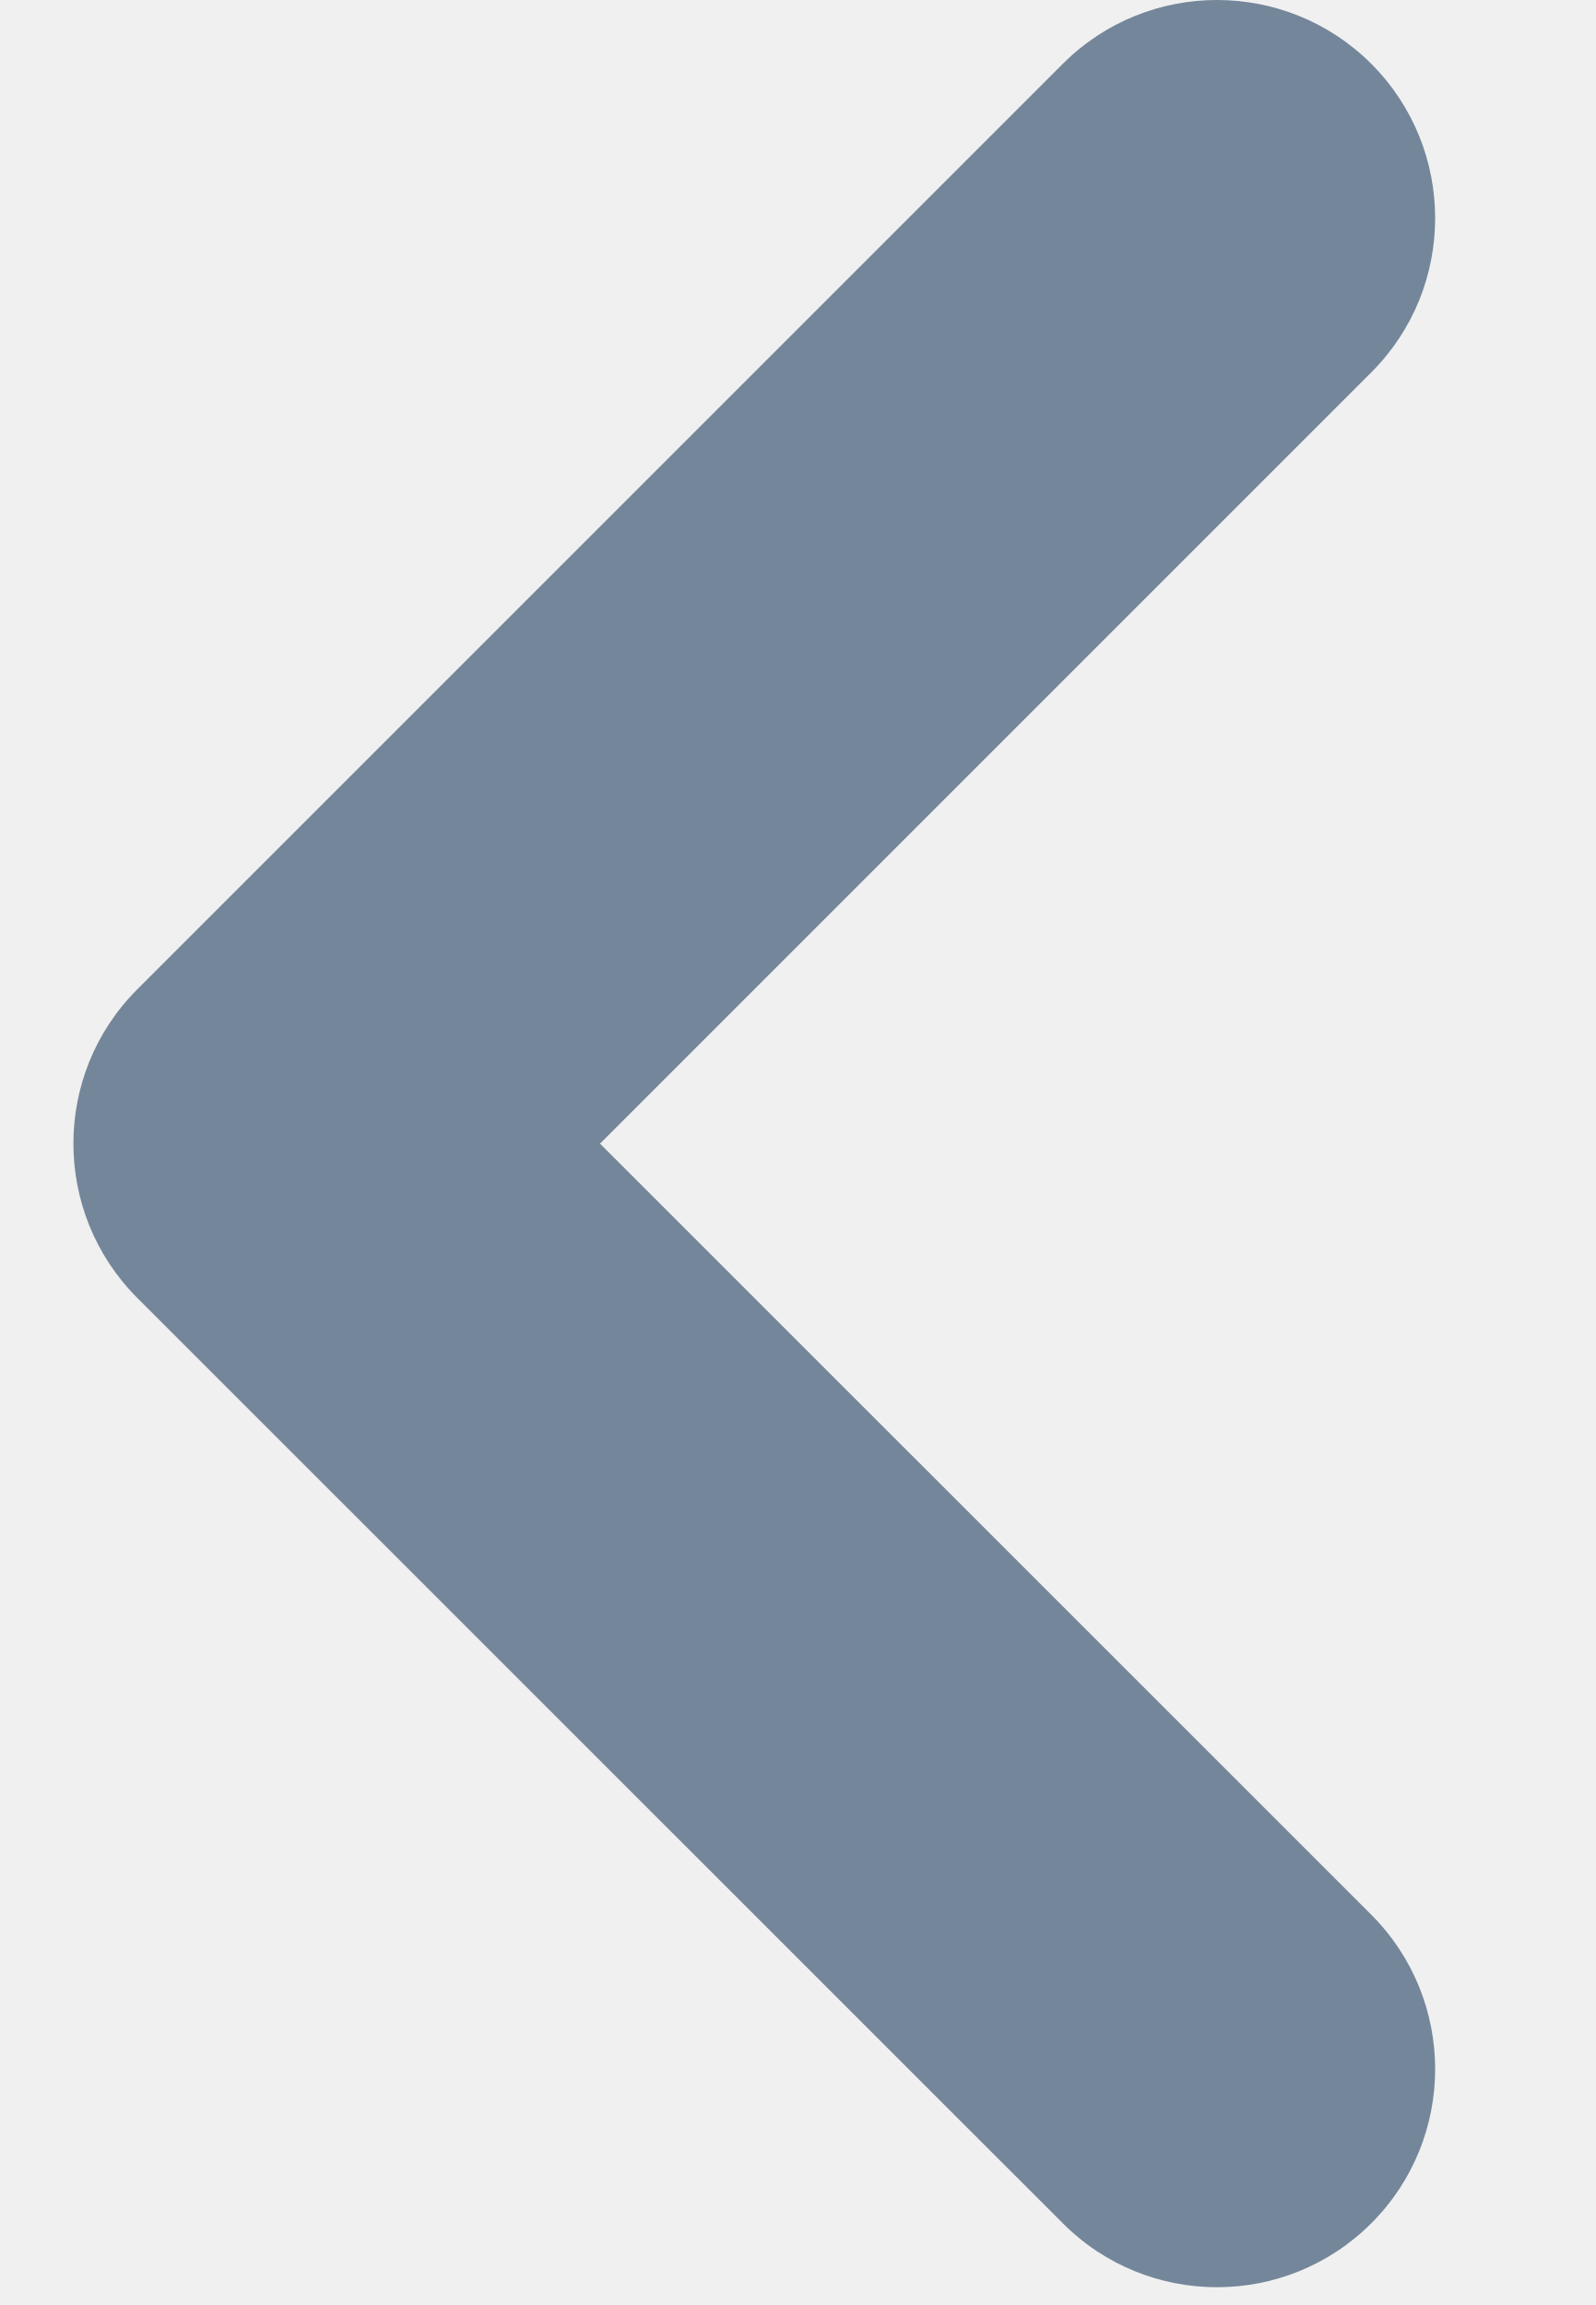
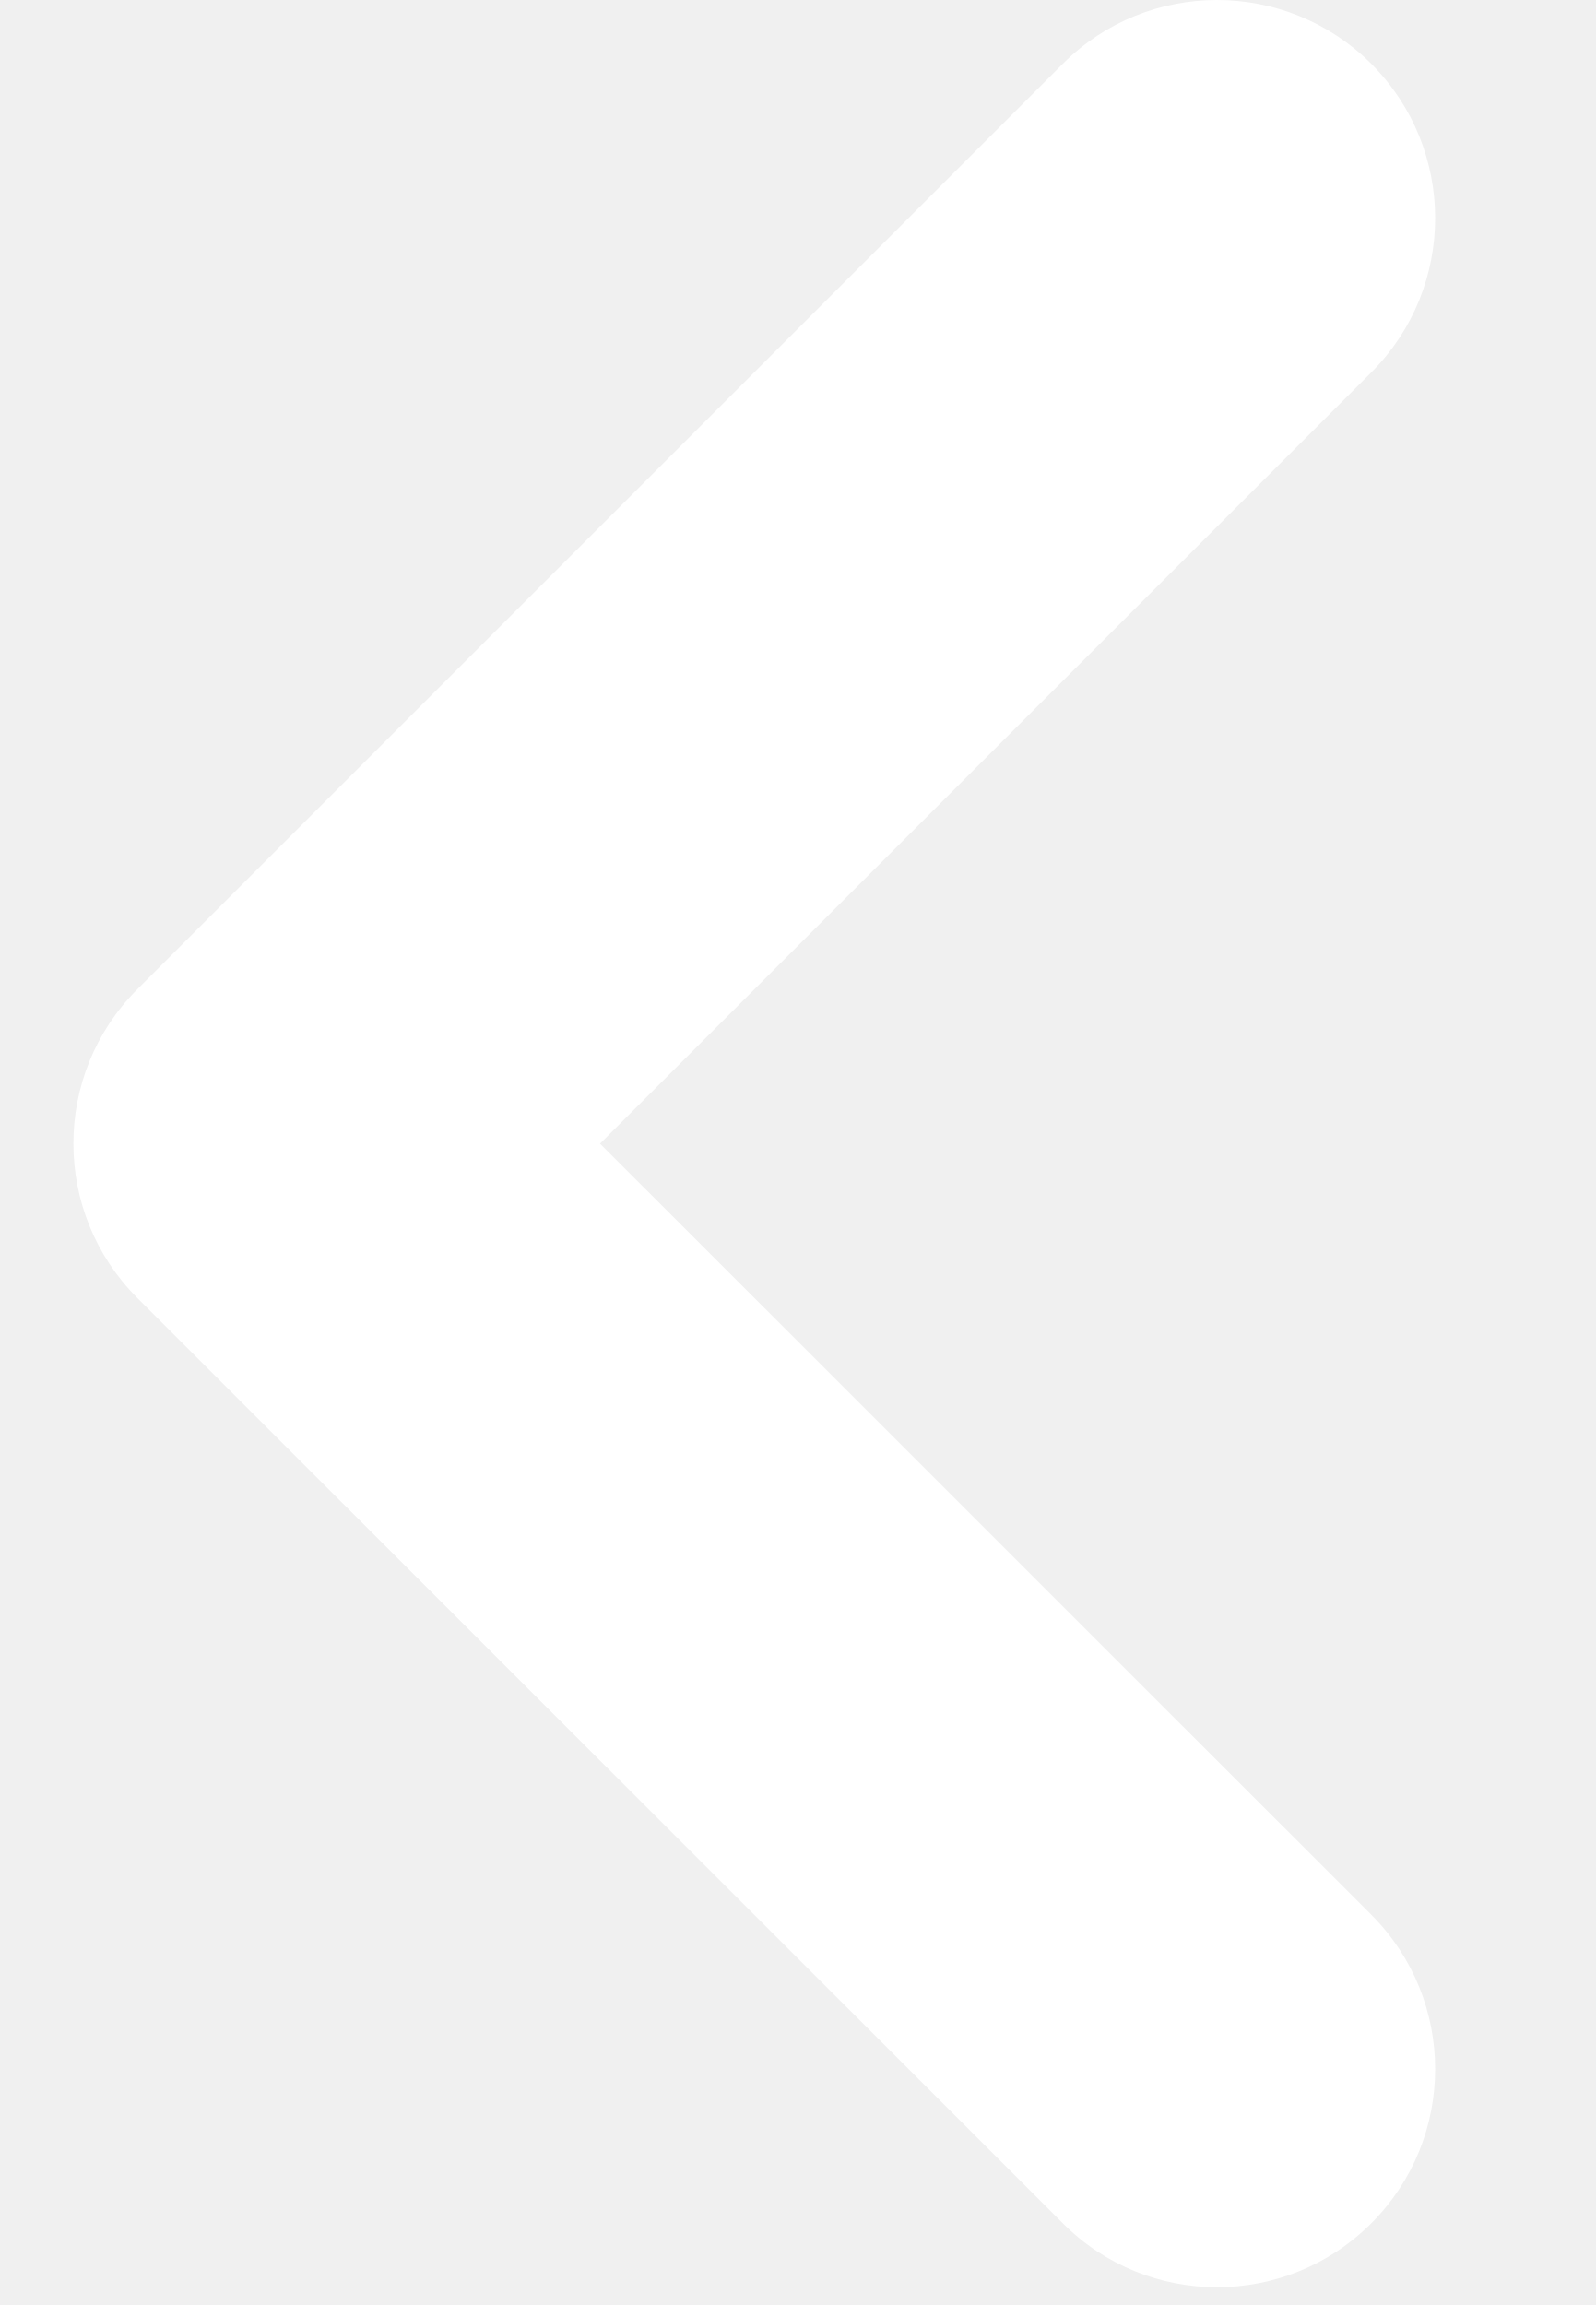
<svg xmlns="http://www.w3.org/2000/svg" width="9" height="13" viewBox="0 0 9 13" fill="none">
-   <path fill-rule="evenodd" clip-rule="evenodd" d="M7.734 2.1C8.214 1.62 8.214 0.841 7.734 0.36C7.253 -0.12 6.474 -0.12 5.994 0.36L0.776 5.578C0.775 5.579 0.775 5.579 0.774 5.58C0.294 6.06 0.294 6.839 0.774 7.32L5.994 12.539C6.474 13.02 7.253 13.02 7.734 12.539C8.214 12.059 8.214 11.28 7.734 10.799L3.384 6.45L7.734 2.1Z" fill="#74869A" />
+   <path fill-rule="evenodd" clip-rule="evenodd" d="M7.734 2.1C8.214 1.62 8.214 0.841 7.734 0.36C7.253 -0.12 6.474 -0.12 5.994 0.36L0.776 5.578C0.775 5.579 0.775 5.579 0.774 5.58C0.294 6.06 0.294 6.839 0.774 7.32L5.994 12.539C6.474 13.02 7.253 13.02 7.734 12.539C8.214 12.059 8.214 11.28 7.734 10.799L3.384 6.45L7.734 2.1Z" fill="#fff" />
</svg>
